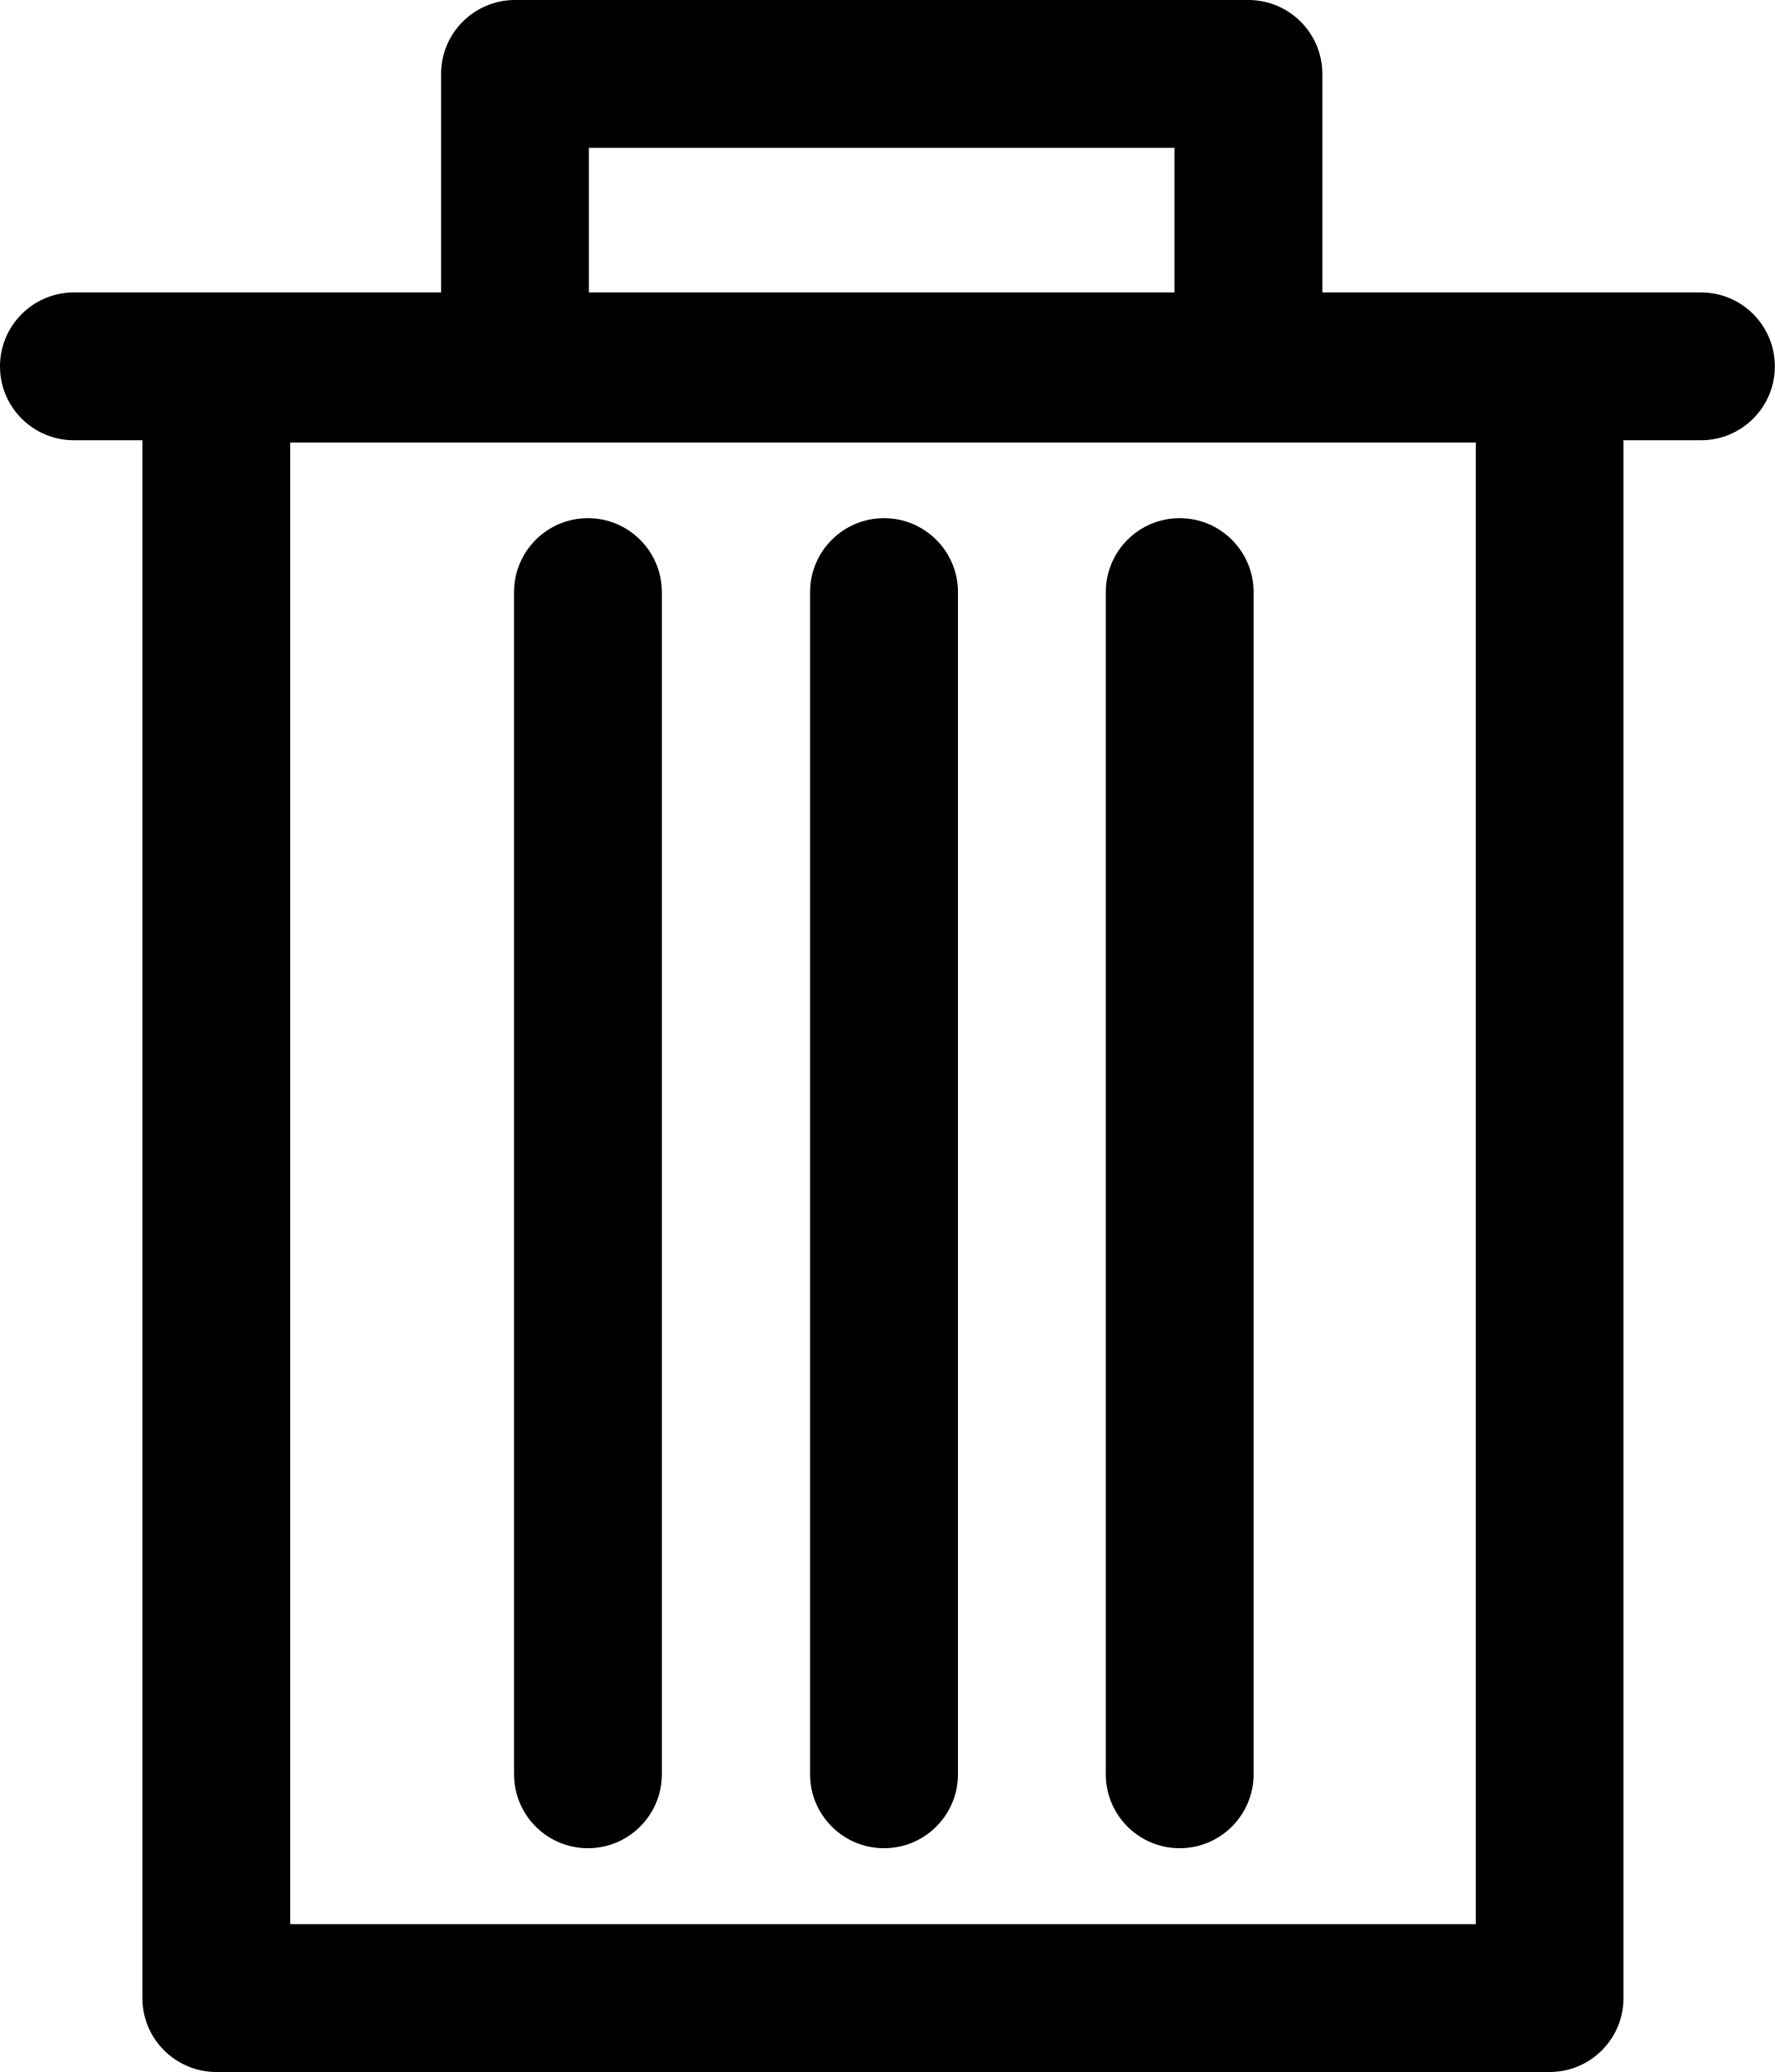
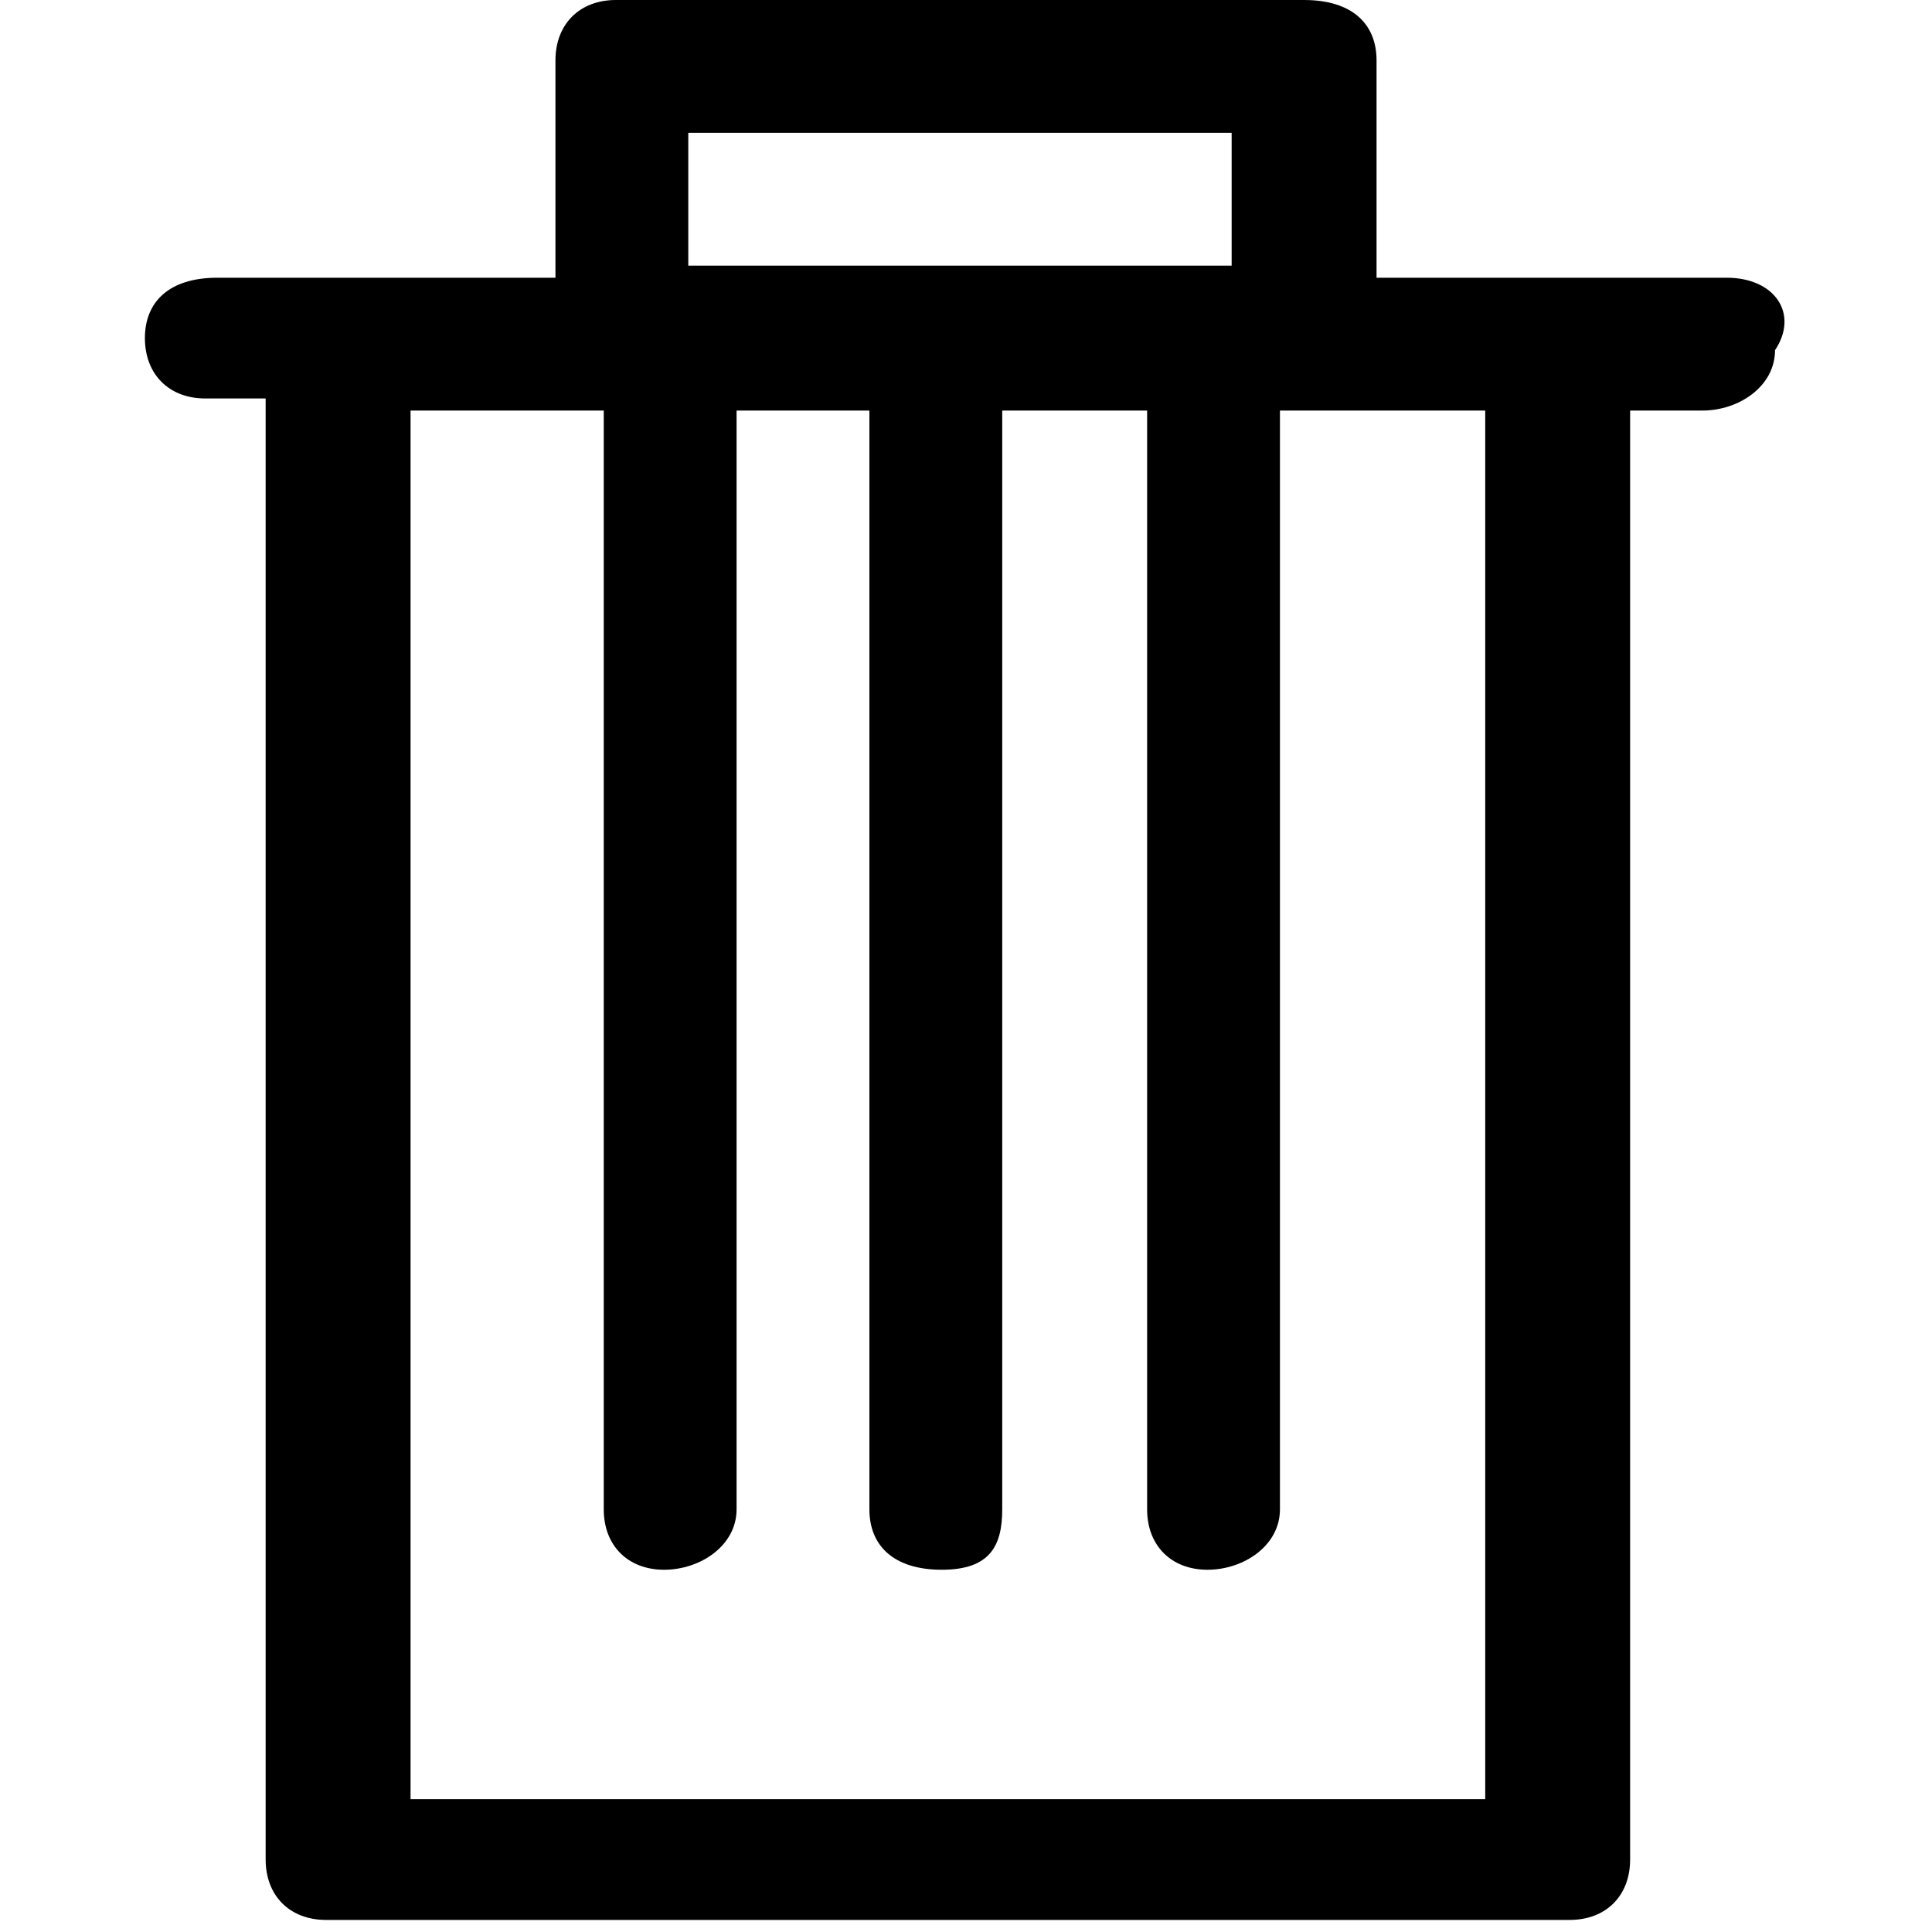
- <svg xmlns="http://www.w3.org/2000/svg" version="1.1" id="Layer_1" x="0px" y="0px" width="18px" height="21.009px" viewBox="0 0 18 21.009" enable-background="new 0 0 18 21.009" xml:space="preserve">
-   <g>
-     <path d="M17.25,2.965h-3.84V0.749C13.41,0.336,13.074,0,12.66,0H5.223c-0.414,0-0.75,0.336-0.75,0.749v2.216H0.75   C0.336,2.965,0,3.301,0,3.715s0.336,0.749,0.75,0.749h0.694V20.26c0,0.413,0.336,0.749,0.75,0.749h13.521   c0.414,0,0.749-0.336,0.749-0.749V4.464h0.785c0.414,0,0.75-0.335,0.75-0.749S17.664,2.965,17.25,2.965z M5.972,1.499h5.939v1.466   H5.972V1.499z M14.966,19.51H2.943V4.487h2.279h7.438h2.306V19.51z" />
-     <path d="M5.962,5.254c-0.414,0-0.749,0.336-0.749,0.75V17.99c0,0.414,0.335,0.75,0.749,0.75s0.75-0.336,0.75-0.75V6.004   C6.712,5.59,6.376,5.254,5.962,5.254z" />
-     <path d="M8.965,5.254c-0.414,0-0.75,0.336-0.75,0.75V17.99c0,0.414,0.336,0.75,0.75,0.75s0.75-0.336,0.75-0.75V6.004   C9.715,5.59,9.379,5.254,8.965,5.254z" />
-     <path d="M11.963,5.254c-0.414,0-0.749,0.336-0.749,0.75V17.99c0,0.414,0.335,0.75,0.749,0.75s0.75-0.336,0.75-0.75V6.004   C12.713,5.59,12.377,5.254,11.963,5.254z" />
-   </g>
+ <svg xmlns="http://www.w3.org/2000/svg" viewBox="0 0 16 16">
+   <path d="M14.3 2.3h-2.9V.5c0-.3-.2-.5-.6-.5H5.1c-.3 0-.5.2-.5.5v1.8H1.8c-.4 0-.6.2-.6.5s.2.5.5.5h.5v12.1c0 .3.2.5.5.5H13c.3 0 .5-.2.5-.5v-12h.6c.3 0 .6-.2.6-.5.2-.3 0-.6-.4-.6zM5.7 1.1h4.5v1.1H5.7V1.1zm6.9 13.8H3.4V3.4H5v9.1c0 .3.2.5.5.5s.6-.2.6-.5V3.4h1.1v9.1c0 .3.2.5.6.5s.5-.2.5-.5V3.4h1.2v9.1c0 .3.2.5.5.5s.6-.2.6-.5V3.4h1.7v11.5z" />
</svg>
